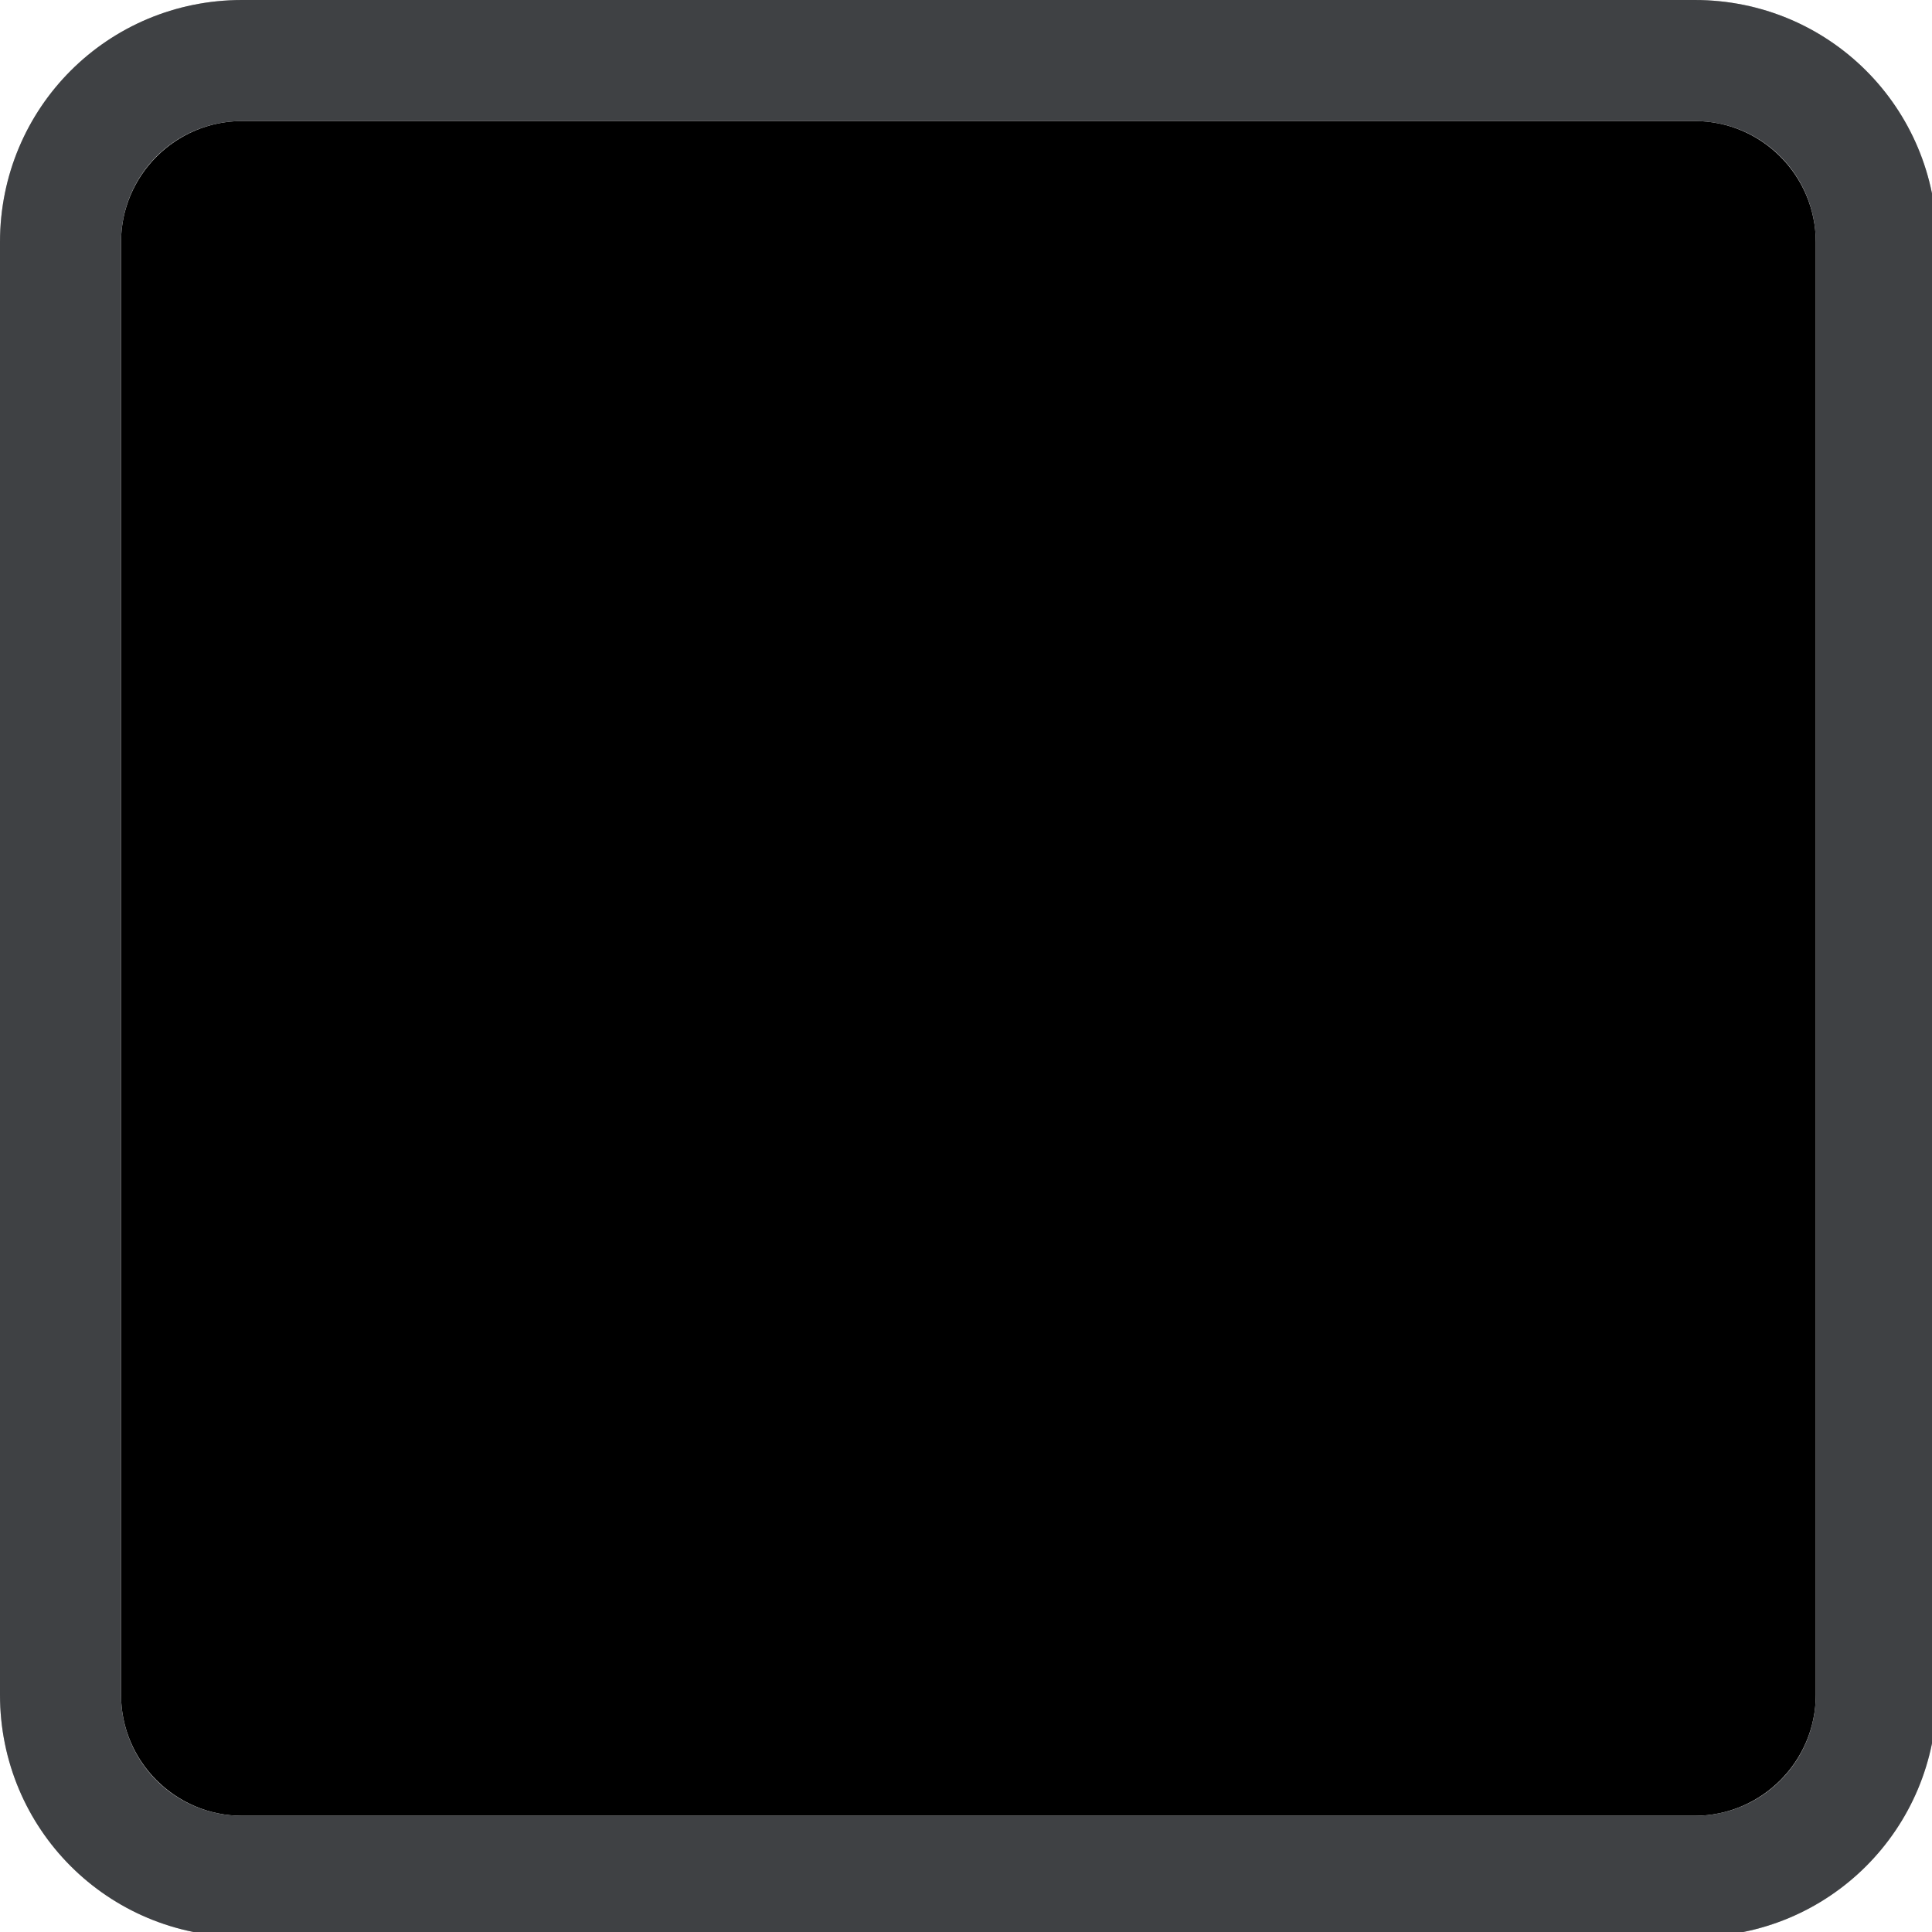
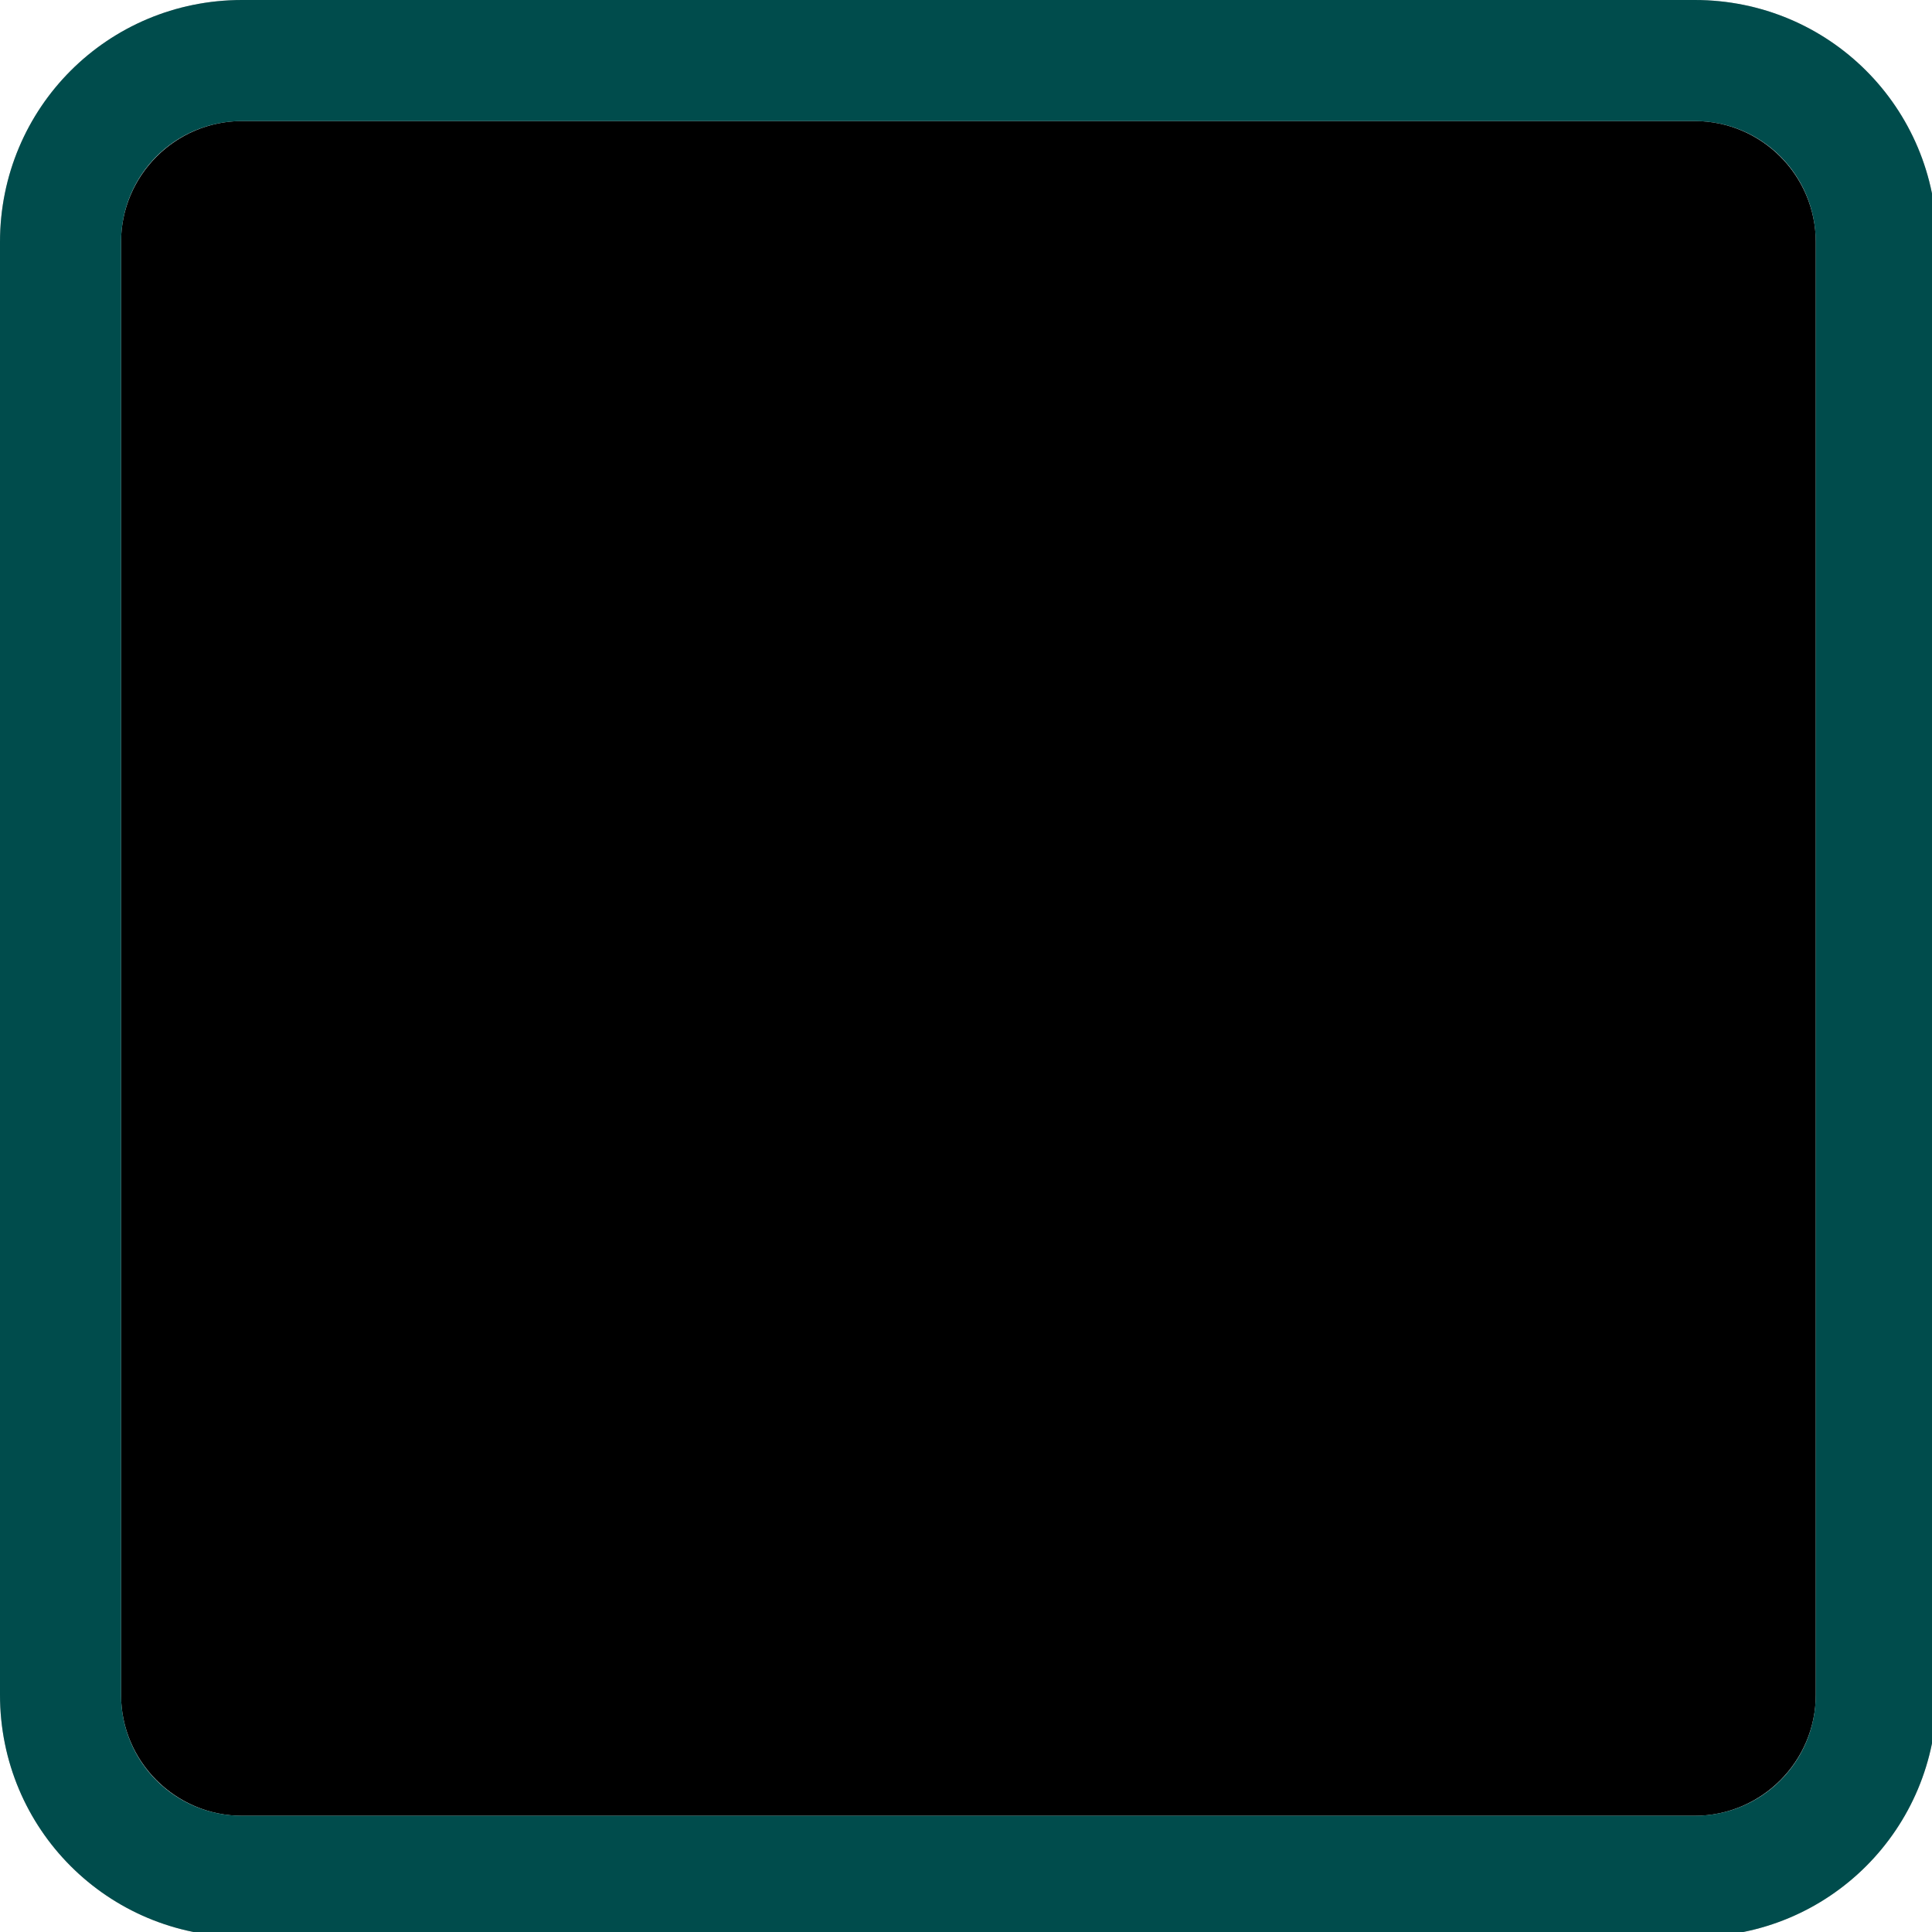
<svg xmlns="http://www.w3.org/2000/svg" width="133pt" height="133pt" viewBox="0 0 133 133" version="1.1">
  <g id="surface1">
    <path style=" stroke:none;fill-rule:nonzero;fill:#000000;fill-opacity:1;" d="M 16.668 8.332 L 116.668 8.332 C 121.258 8.332 125 12.078 125 16.668 L 125 116.668 C 125 121.258 121.258 125 116.668 125 L 16.668 125 C 12.078 125 8.332 121.258 8.332 116.668 L 8.332 16.668 C 8.332 12.078 12.078 8.332 16.668 8.332 Z M 16.668 8.332 " />
    <path style=" stroke:none;fill-rule:nonzero;fill:#000000;fill-opacity:1;" d="M 16.668 0 C 7.422 0 0 7.422 0 16.668 L 0 116.668 C 0 125.91 7.422 133.332 16.668 133.332 L 116.668 133.332 C 125.91 133.332 133.332 125.91 133.332 116.668 L 133.332 16.668 C 133.332 7.422 125.91 0 116.668 0 Z M 16.668 8.332 L 116.668 8.332 C 121.289 8.332 125 12.043 125 16.668 L 125 116.668 C 125 121.289 121.289 125 116.668 125 L 16.668 125 C 12.043 125 8.332 121.289 8.332 116.668 L 8.332 16.668 C 8.332 12.043 12.043 8.332 16.668 8.332 Z M 16.668 8.332 " />
-     <path style=" stroke:none;fill-rule:nonzero;fill:#d3dae3;fill-opacity:0.30;" d="M 16.668 0 C 7.422 0 0 7.422 0 16.668 L 0 116.668 C 0 125.91 7.422 133.332 16.668 133.332 L 116.668 133.332 C 125.91 133.332 133.332 125.91 133.332 116.668 L 133.332 16.668 C 133.332 7.422 125.91 0 116.668 0 Z M 16.668 8.332 L 116.668 8.332 C 121.289 8.332 125 12.043 125 16.668 L 125 116.668 C 125 121.289 121.289 125 116.668 125 L 16.668 125 C 12.043 125 8.332 121.289 8.332 116.668 L 8.332 16.668 C 8.332 12.043 12.043 8.332 16.668 8.332 Z M 16.668 8.332 " />
+     <path style=" stroke:none;fill-rule:nonzero;fill:#00ffff;fill-opacity:0.30;" d="M 16.668 0 C 7.422 0 0 7.422 0 16.668 L 0 116.668 C 0 125.91 7.422 133.332 16.668 133.332 L 116.668 133.332 C 125.91 133.332 133.332 125.91 133.332 116.668 L 133.332 16.668 C 133.332 7.422 125.91 0 116.668 0 Z M 16.668 8.332 L 116.668 8.332 C 121.289 8.332 125 12.043 125 16.668 L 125 116.668 C 125 121.289 121.289 125 116.668 125 L 16.668 125 C 12.043 125 8.332 121.289 8.332 116.668 L 8.332 16.668 C 8.332 12.043 12.043 8.332 16.668 8.332 Z M 16.668 8.332 " />
  </g>
</svg>
